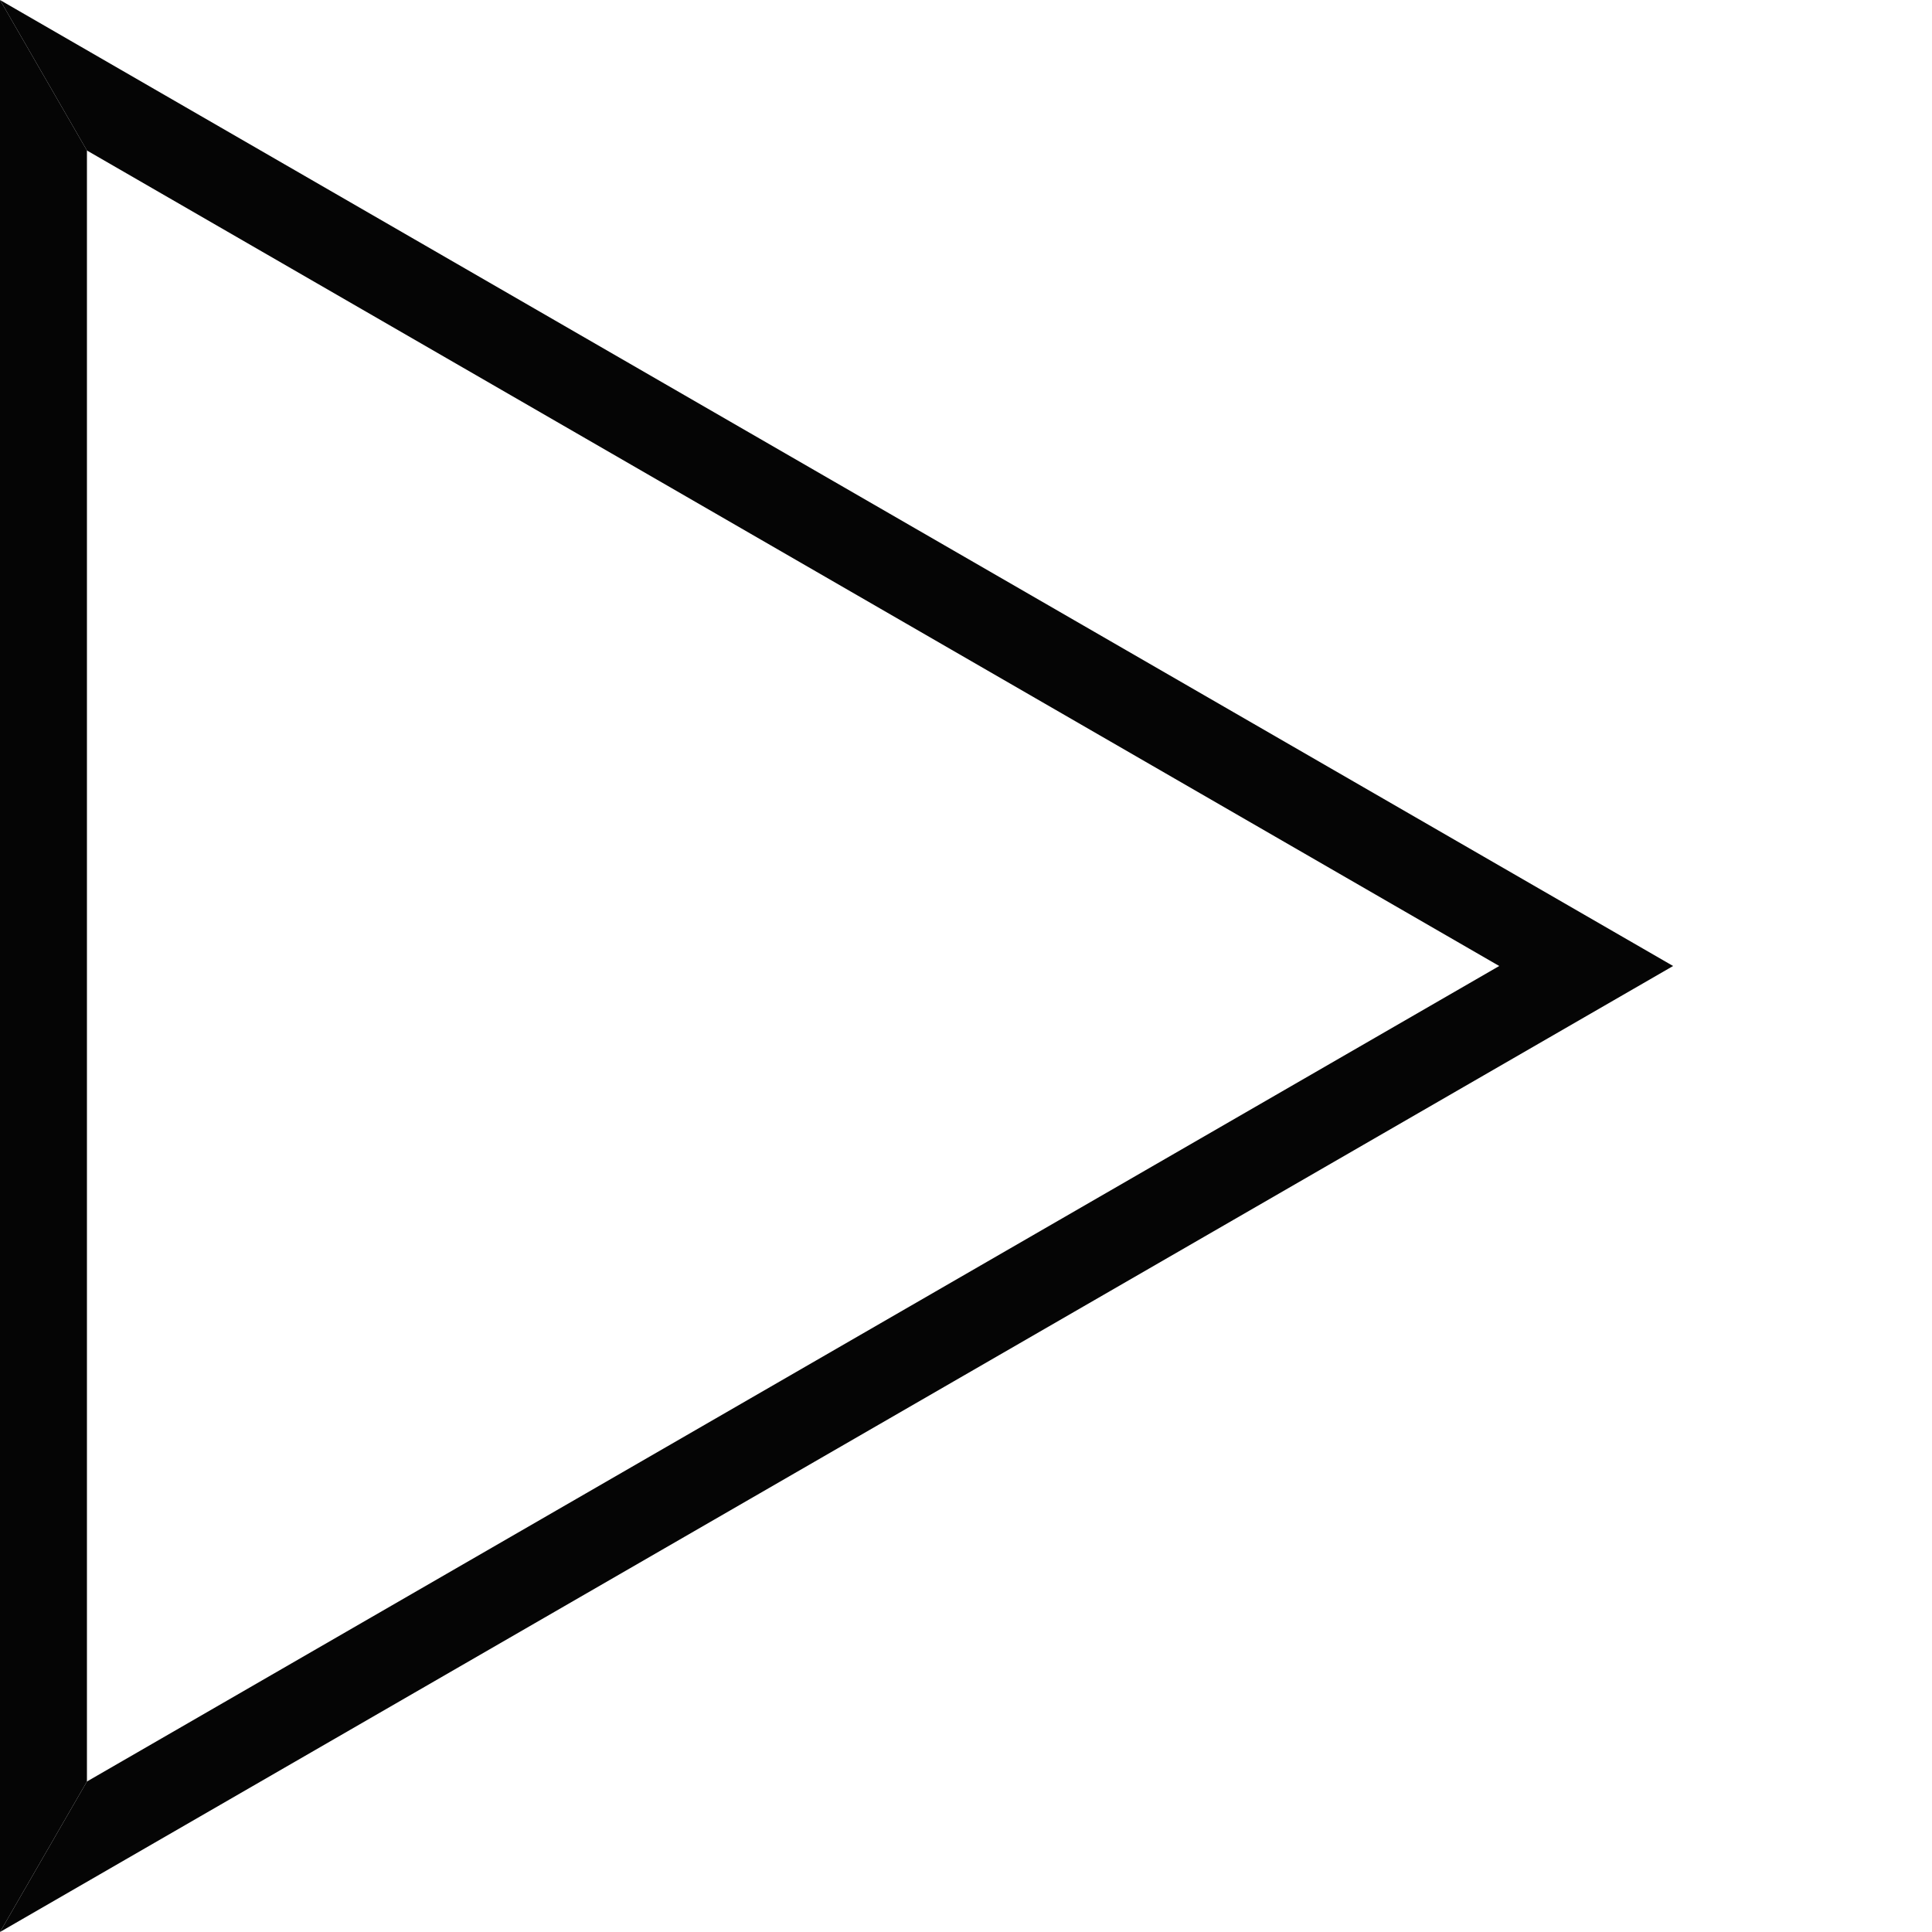
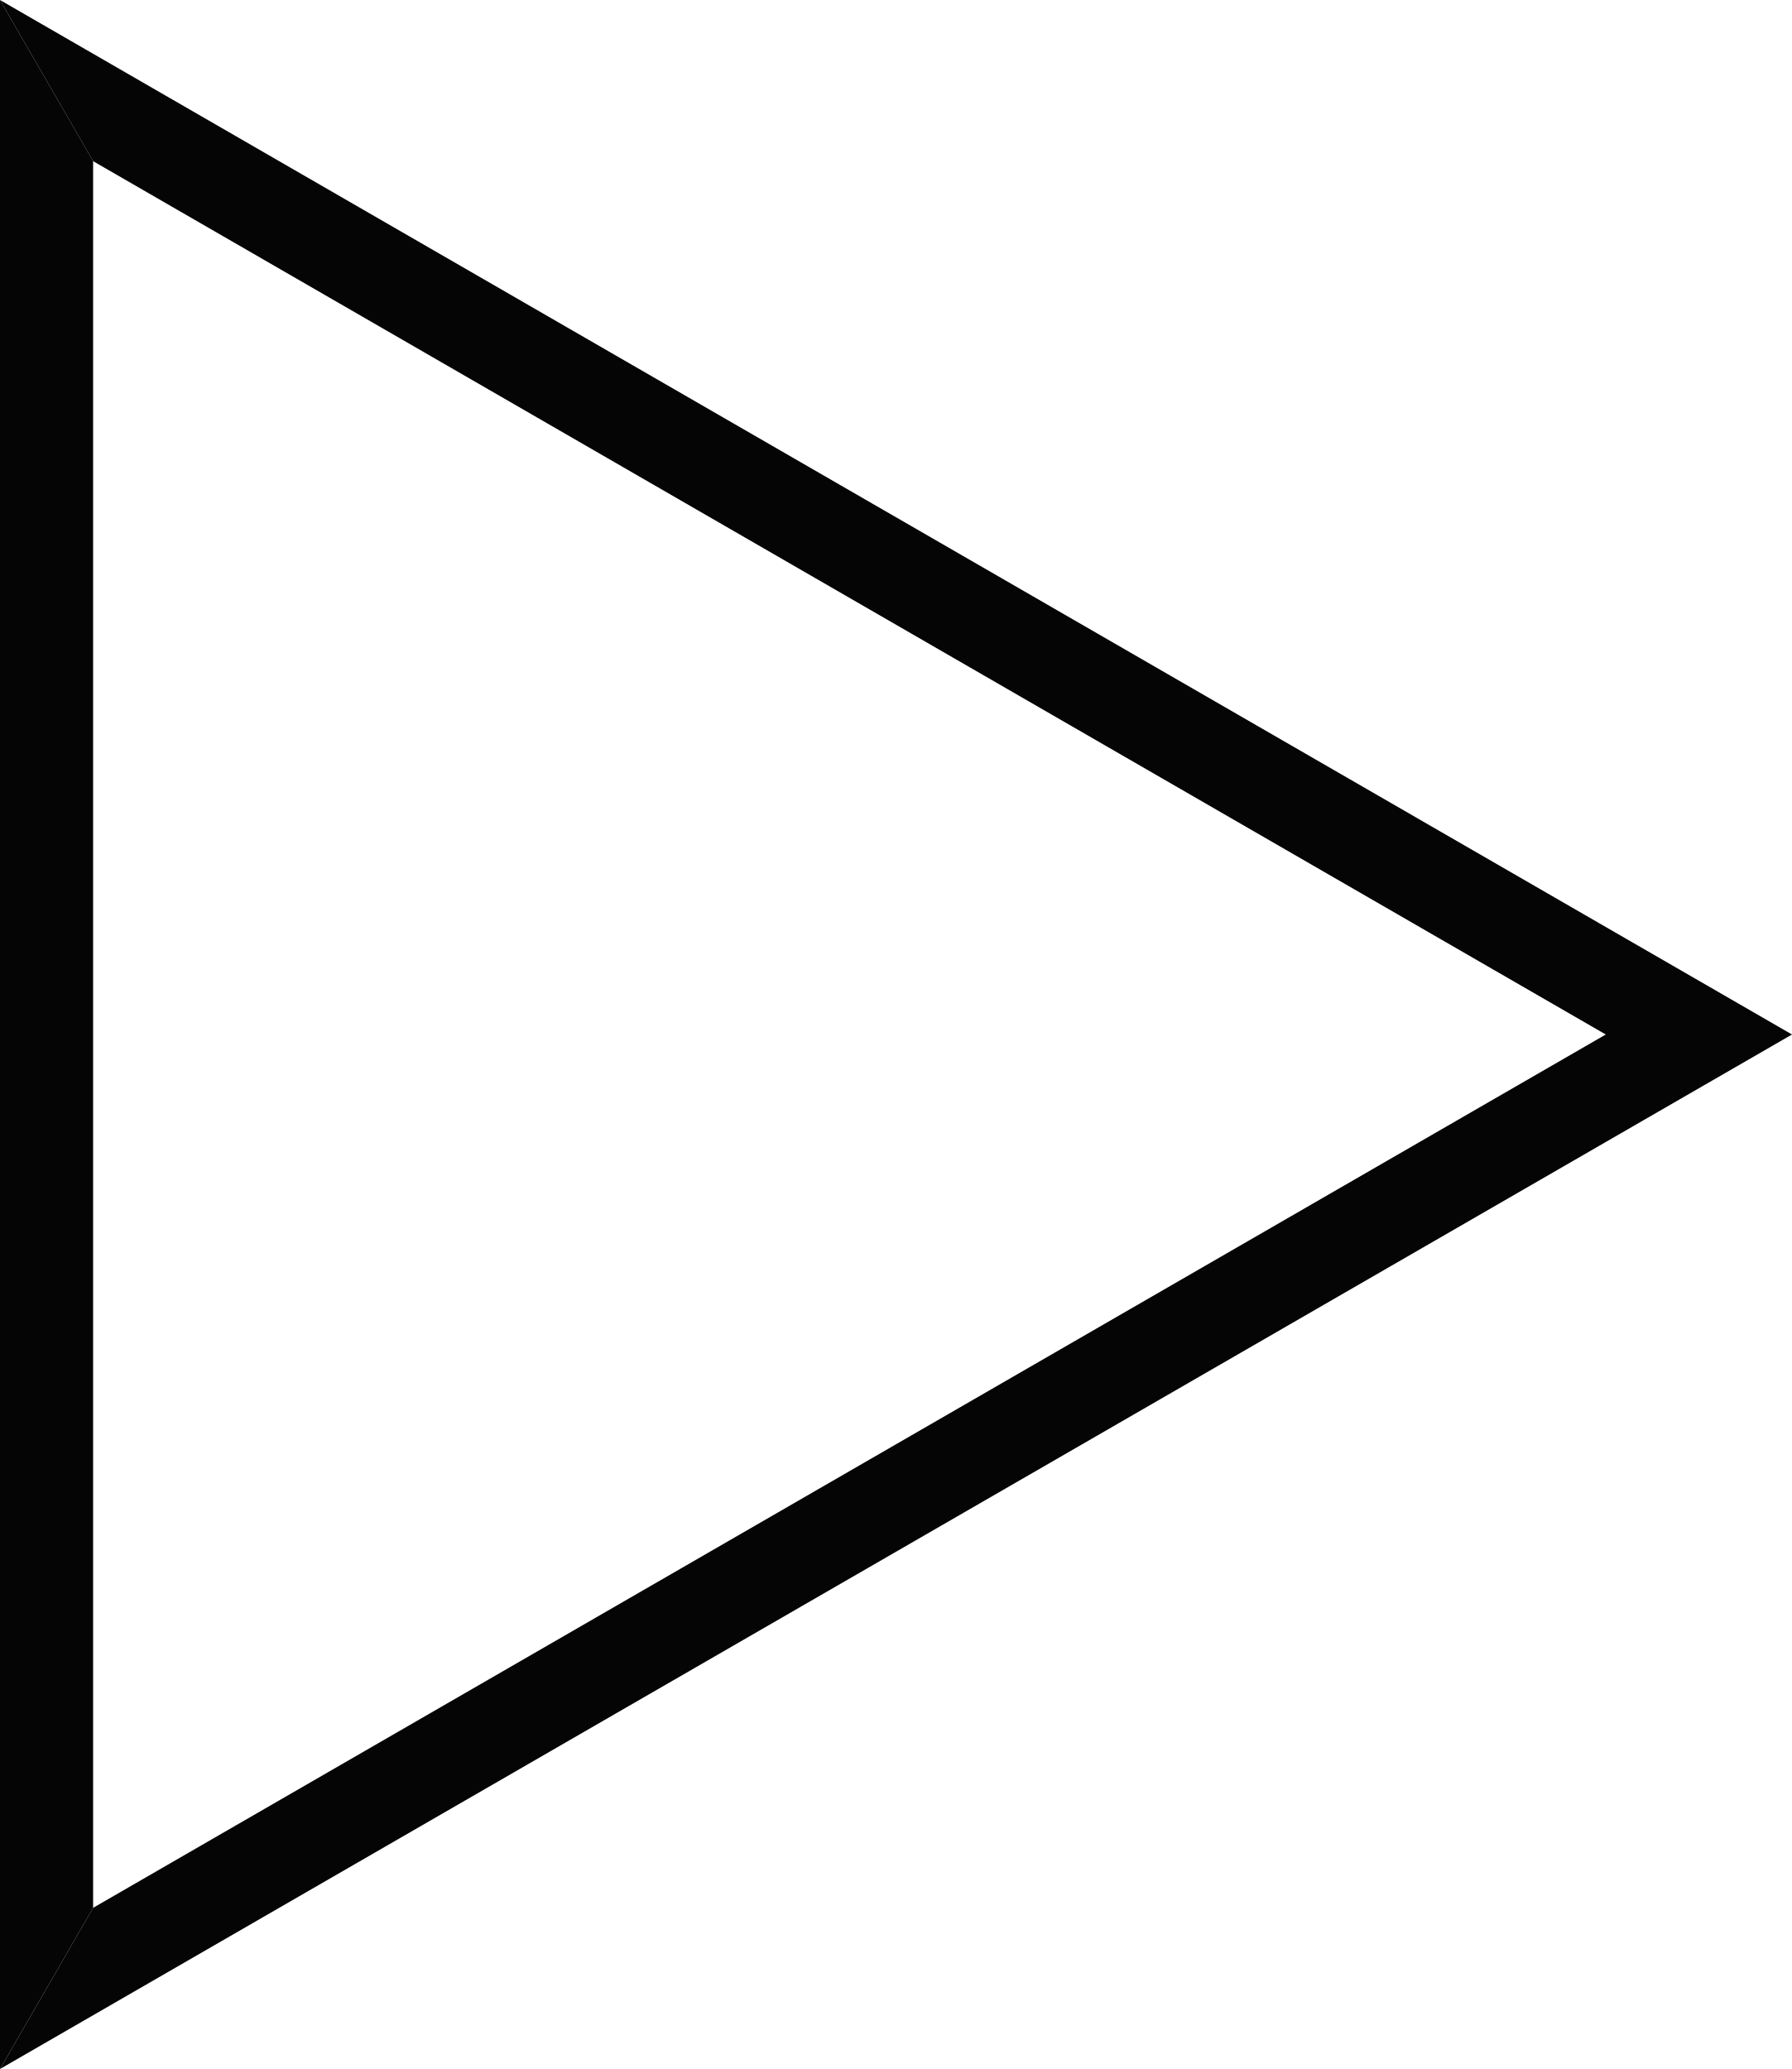
- <svg xmlns="http://www.w3.org/2000/svg" id="CAG_playicon" viewBox="0 0 100 100">
+ <svg xmlns="http://www.w3.org/2000/svg" id="CAG_playicon" viewBox="0.00 0.00 86.60 100.00">
  <polygon points="0.00,0.00 4.50,7.79 4.50,92.21 0.00,100.00" style="fill: #050505;" />
  <polygon points="0.00,100.00 4.50,92.21 77.60,50.00 86.60,50.00" style="fill: #050505;" />
  <polygon points="86.60,50.00 77.60,50.00 4.50,7.79 0.00,0.00" style="fill: #050505;" />
</svg>
